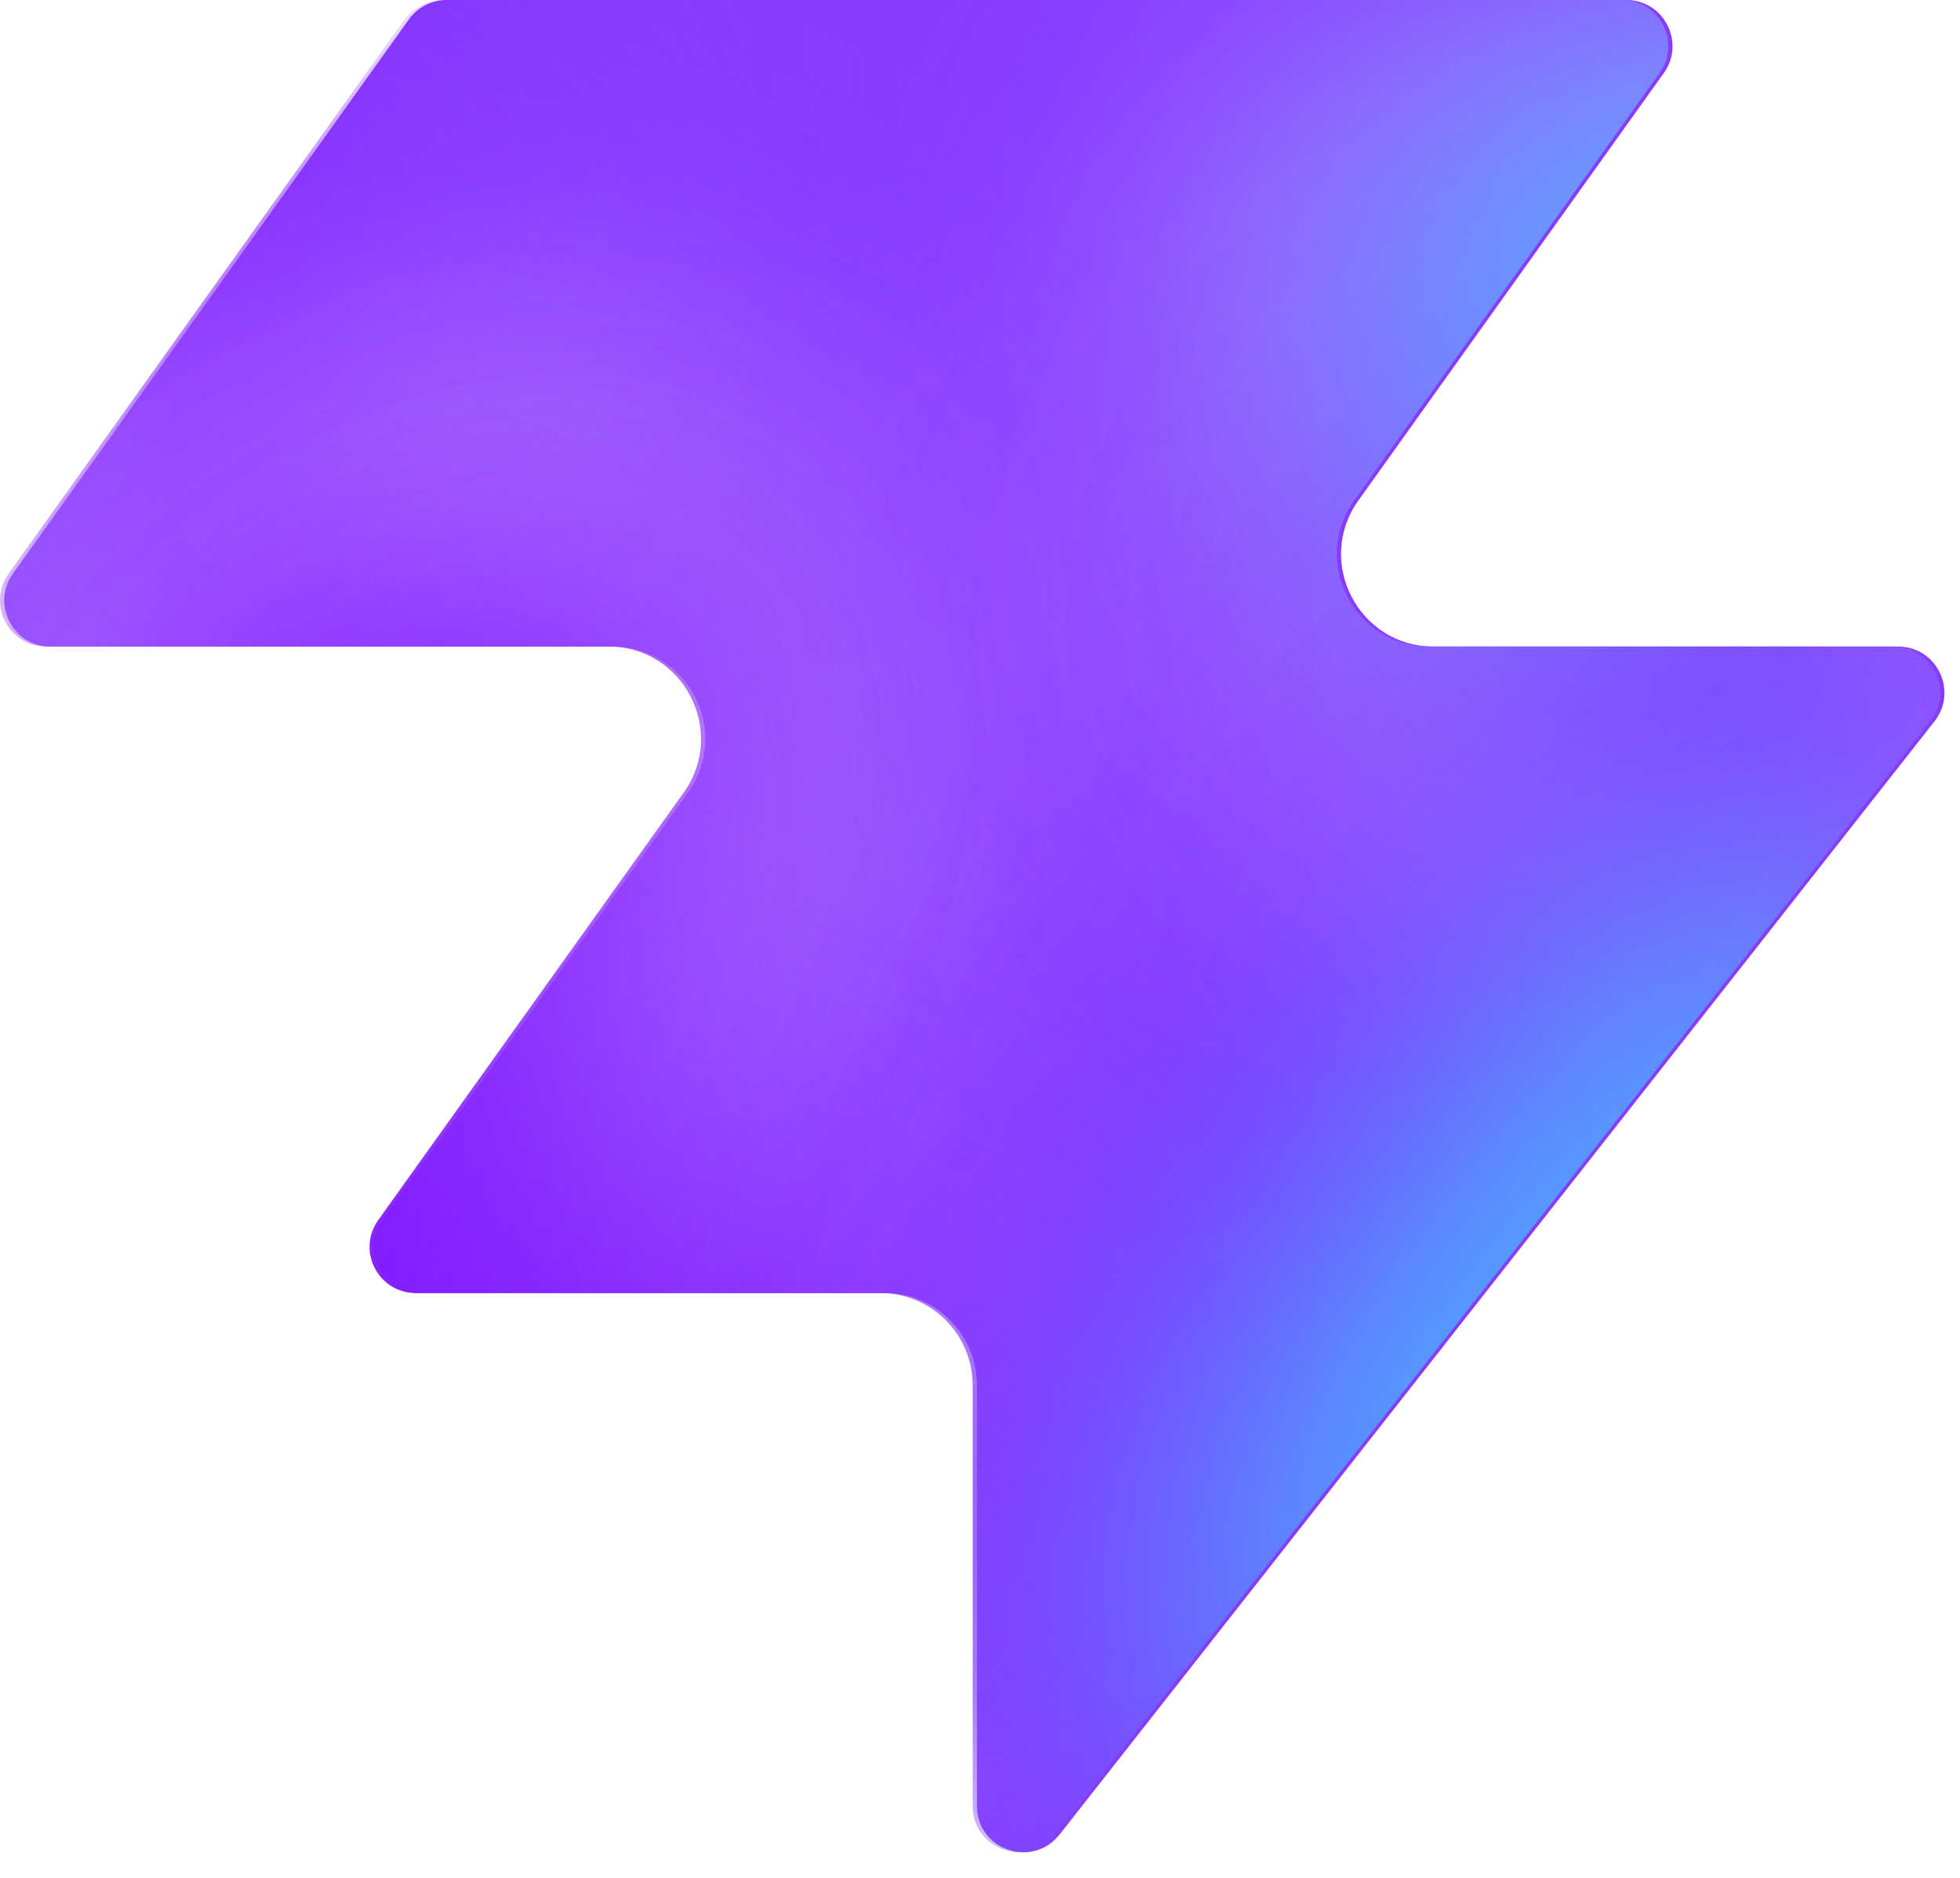
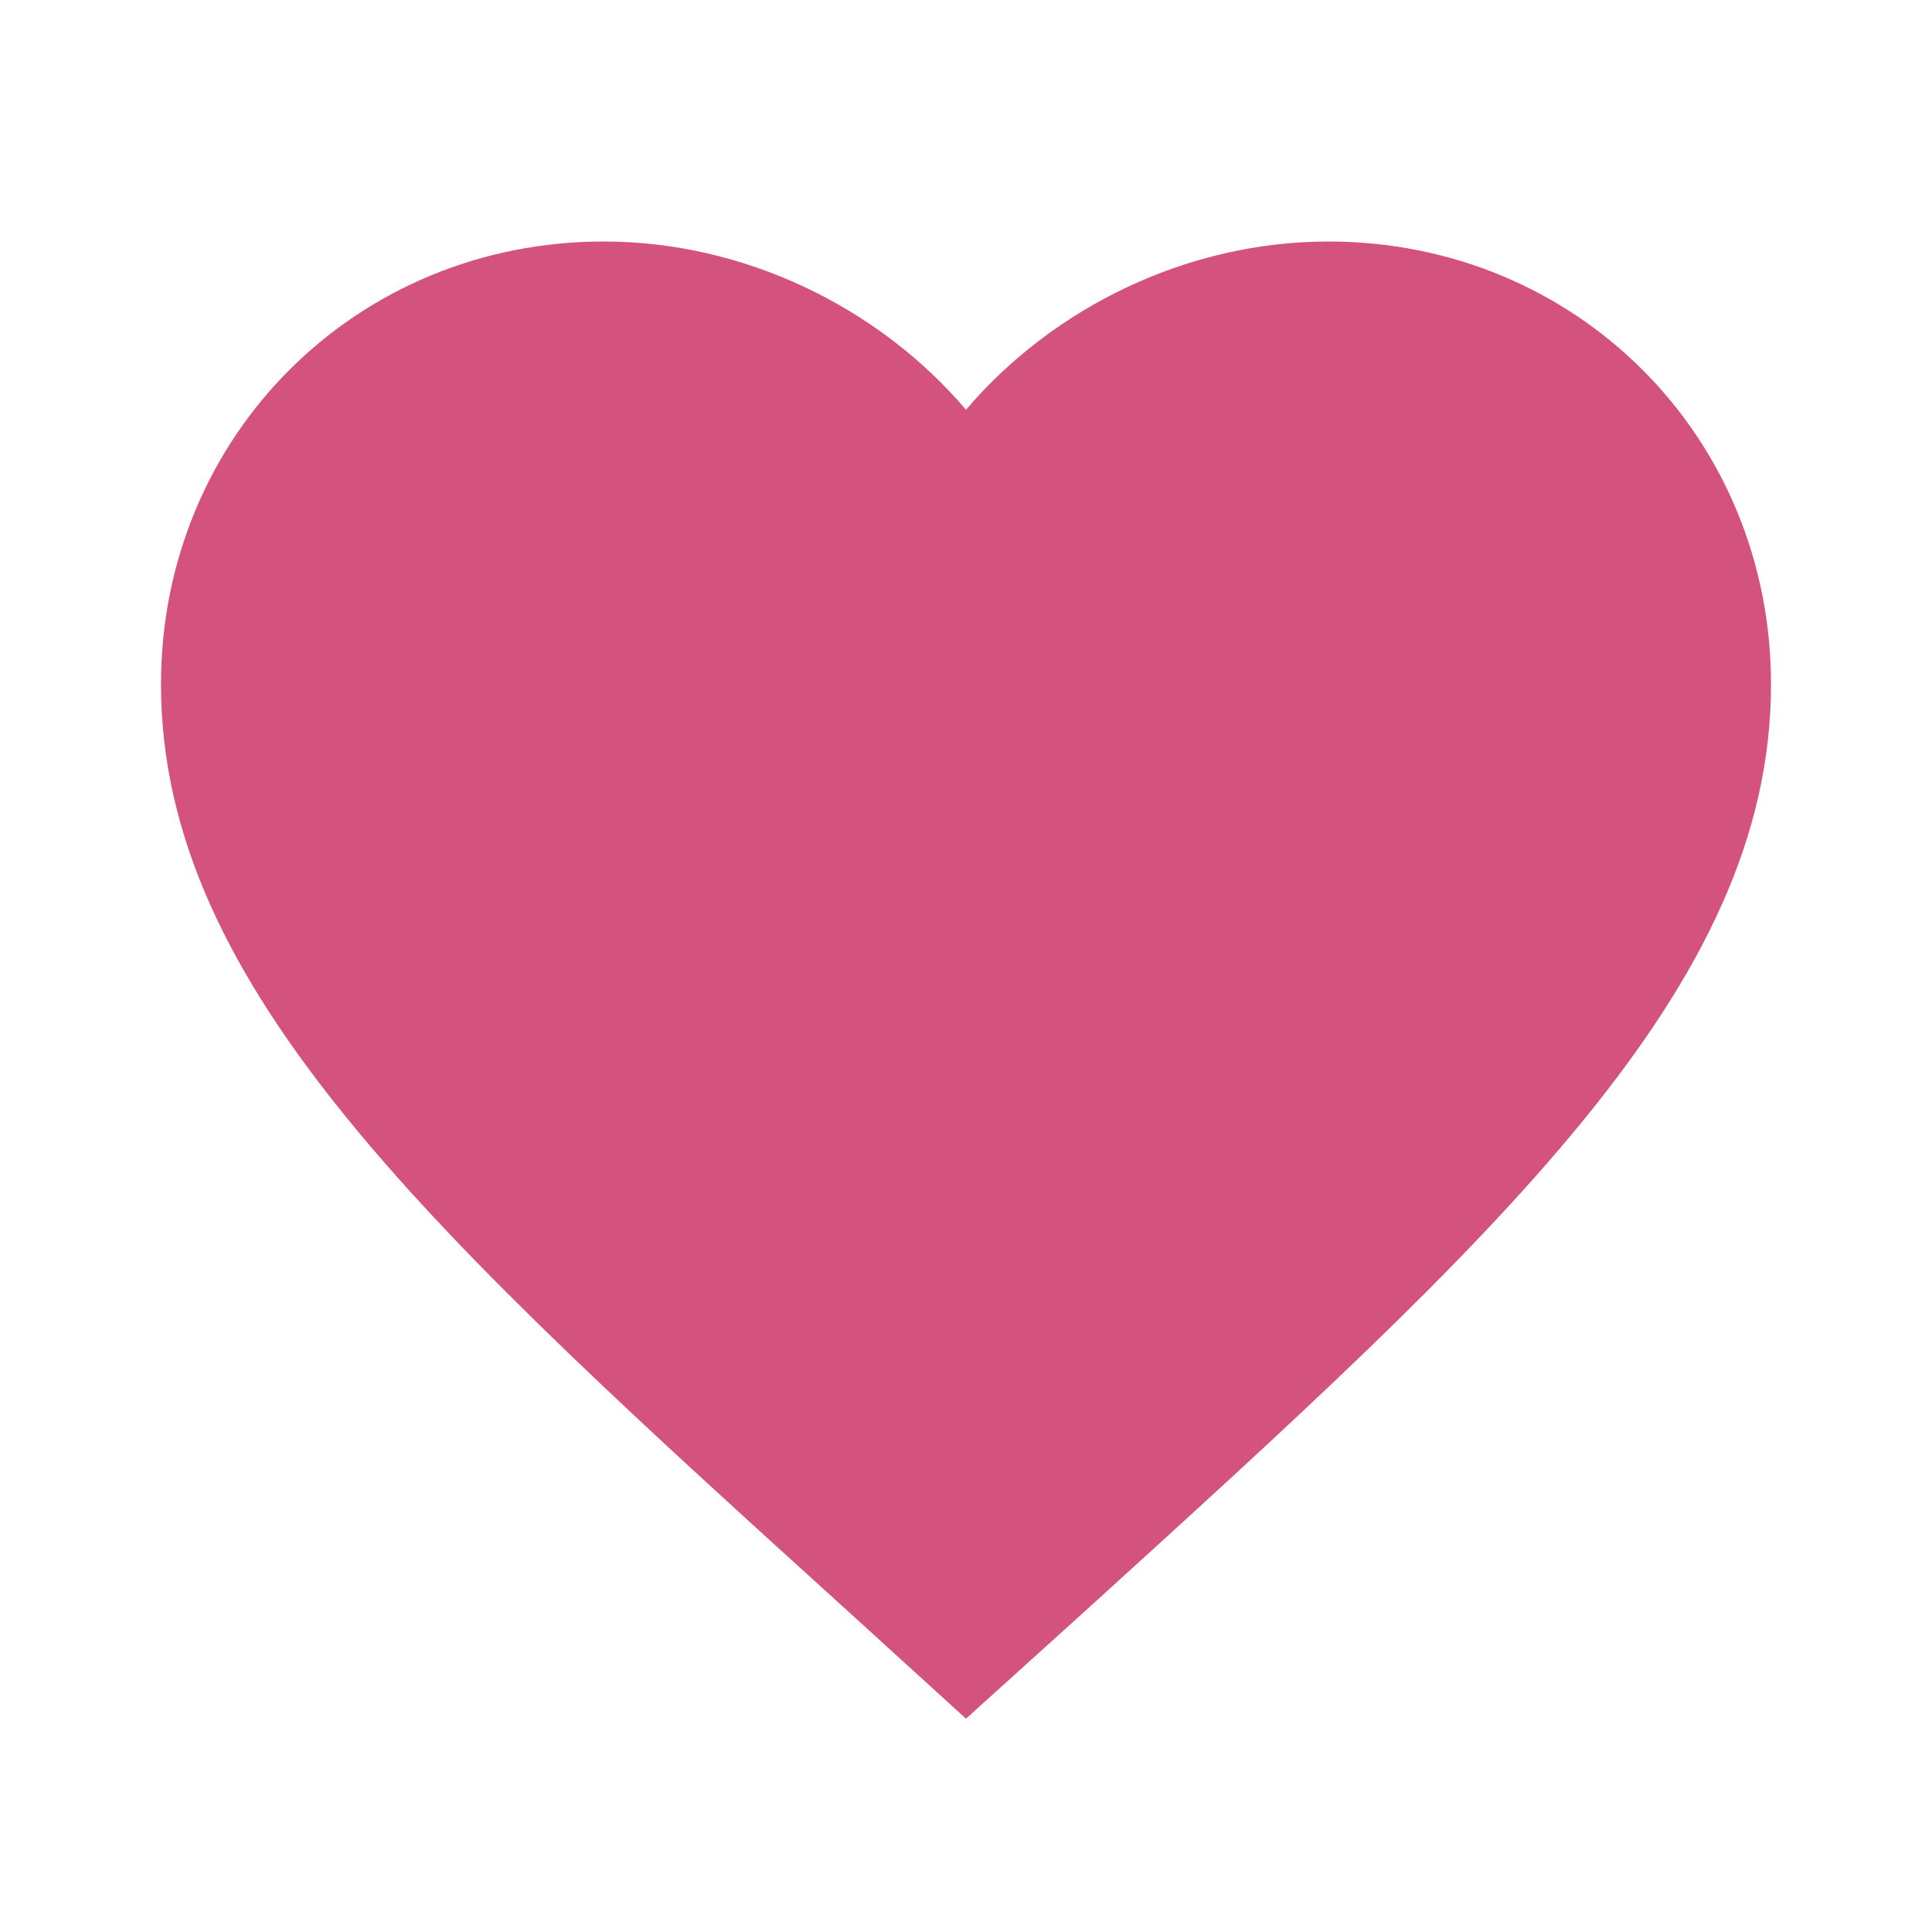
- <svg xmlns="http://www.w3.org/2000/svg" width="48" height="46" fill="none" viewBox="0 0 48 46">
-   <path fill="#863bff" d="M25.946 44.938c-.664.845-2.021.375-2.021-.698V33.937a2.26 2.26 0 0 0-2.262-2.262H10.287c-.92 0-1.456-1.04-.92-1.788l7.48-10.471c1.07-1.497 0-3.578-1.842-3.578H1.237c-.92 0-1.456-1.04-.92-1.788L10.013.474c.214-.297.556-.474.92-.474h28.894c.92 0 1.456 1.04.92 1.788l-7.48 10.471c-1.07 1.498 0 3.579 1.842 3.579h11.377c.943 0 1.473 1.088.89 1.83L25.947 44.94z" style="fill:#863bff;fill:color(display-p3 .525 .23 1);fill-opacity:1" />
-   <mask id="a" width="48" height="46" x="0" y="0" maskUnits="userSpaceOnUse" style="mask-type:alpha">
-     <path fill="#000" d="M25.842 44.938c-.664.844-2.021.375-2.021-.698V33.937a2.26 2.26 0 0 0-2.262-2.262H10.183c-.92 0-1.456-1.04-.92-1.788l7.48-10.471c1.07-1.498 0-3.579-1.842-3.579H1.133c-.92 0-1.456-1.04-.92-1.787L9.91.473c.214-.297.556-.474.92-.474h28.894c.92 0 1.456 1.04.92 1.788l-7.48 10.471c-1.07 1.498 0 3.578 1.842 3.578h11.377c.943 0 1.473 1.088.89 1.832L25.843 44.94z" style="fill:#000;fill-opacity:1" />
-   </mask>
-   <g mask="url(#a)">
-     <g filter="url(#b)">
-       <ellipse cx="5.508" cy="14.704" fill="#ede6ff" rx="5.508" ry="14.704" style="fill:#ede6ff;fill:color(display-p3 .927 .903 1);fill-opacity:1" transform="matrix(.00324 1 1 -.00324 -4.47 31.516)" />
-     </g>
-     <g filter="url(#c)">
-       <ellipse cx="10.399" cy="29.851" fill="#ede6ff" rx="10.399" ry="29.851" style="fill:#ede6ff;fill:color(display-p3 .927 .903 1);fill-opacity:1" transform="matrix(.00324 1 1 -.00324 -39.328 7.883)" />
-     </g>
-     <g filter="url(#d)">
-       <ellipse cx="5.508" cy="30.487" fill="#7e14ff" rx="5.508" ry="30.487" style="fill:#7e14ff;fill:color(display-p3 .492 .077 1);fill-opacity:1" transform="rotate(89.814 -25.913 -14.639)scale(1 -1)" />
-     </g>
-     <g filter="url(#e)">
-       <ellipse cx="5.508" cy="30.599" fill="#7e14ff" rx="5.508" ry="30.599" style="fill:#7e14ff;fill:color(display-p3 .492 .077 1);fill-opacity:1" transform="rotate(89.814 -32.644 -3.334)scale(1 -1)" />
-     </g>
-     <g filter="url(#f)">
-       <ellipse cx="5.508" cy="30.599" fill="#7e14ff" rx="5.508" ry="30.599" style="fill:#7e14ff;fill:color(display-p3 .492 .077 1);fill-opacity:1" transform="matrix(.00324 1 1 -.00324 -34.34 30.47)" />
-     </g>
-     <g filter="url(#g)">
-       <ellipse cx="14.072" cy="22.078" fill="#ede6ff" rx="14.072" ry="22.078" style="fill:#ede6ff;fill:color(display-p3 .927 .903 1);fill-opacity:1" transform="rotate(93.35 24.506 48.493)scale(-1 1)" />
-     </g>
-     <g filter="url(#h)">
-       <ellipse cx="3.47" cy="21.501" fill="#7e14ff" rx="3.47" ry="21.501" style="fill:#7e14ff;fill:color(display-p3 .492 .077 1);fill-opacity:1" transform="rotate(89.009 28.708 47.59)scale(-1 1)" />
-     </g>
-     <g filter="url(#i)">
-       <ellipse cx="3.47" cy="21.501" fill="#7e14ff" rx="3.47" ry="21.501" style="fill:#7e14ff;fill:color(display-p3 .492 .077 1);fill-opacity:1" transform="rotate(89.009 28.708 47.59)scale(-1 1)" />
-     </g>
-     <g filter="url(#j)">
-       <ellipse cx=".387" cy="8.972" fill="#7e14ff" rx="4.407" ry="29.108" style="fill:#7e14ff;fill:color(display-p3 .492 .077 1);fill-opacity:1" transform="rotate(39.51 .387 8.972)" />
-     </g>
-     <g filter="url(#k)">
-       <ellipse cx="47.523" cy="-6.092" fill="#7e14ff" rx="4.407" ry="29.108" style="fill:#7e14ff;fill:color(display-p3 .492 .077 1);fill-opacity:1" transform="rotate(37.892 47.523 -6.092)" />
-     </g>
-     <g filter="url(#l)">
-       <ellipse cx="41.412" cy="6.333" fill="#47bfff" rx="5.971" ry="9.665" style="fill:#47bfff;fill:color(display-p3 .28 .748 1);fill-opacity:1" transform="rotate(37.892 41.412 6.333)" />
-     </g>
-     <g filter="url(#m)">
-       <ellipse cx="-1.879" cy="38.332" fill="#7e14ff" rx="4.407" ry="29.108" style="fill:#7e14ff;fill:color(display-p3 .492 .077 1);fill-opacity:1" transform="rotate(37.892 -1.88 38.332)" />
-     </g>
-     <g filter="url(#n)">
-       <ellipse cx="-1.879" cy="38.332" fill="#7e14ff" rx="4.407" ry="29.108" style="fill:#7e14ff;fill:color(display-p3 .492 .077 1);fill-opacity:1" transform="rotate(37.892 -1.88 38.332)" />
-     </g>
-     <g filter="url(#o)">
-       <ellipse cx="35.651" cy="29.907" fill="#7e14ff" rx="4.407" ry="29.108" style="fill:#7e14ff;fill:color(display-p3 .492 .077 1);fill-opacity:1" transform="rotate(37.892 35.651 29.907)" />
-     </g>
-     <g filter="url(#p)">
-       <ellipse cx="38.418" cy="32.4" fill="#47bfff" rx="5.971" ry="15.297" style="fill:#47bfff;fill:color(display-p3 .28 .748 1);fill-opacity:1" transform="rotate(37.892 38.418 32.4)" />
-     </g>
-   </g>
-   <defs>
-     <filter id="b" width="60.045" height="41.654" x="-19.77" y="16.149" color-interpolation-filters="sRGB" filterUnits="userSpaceOnUse">
-       <feFlood flood-opacity="0" result="BackgroundImageFix" />
-       <feBlend in="SourceGraphic" in2="BackgroundImageFix" result="shape" />
-       <feGaussianBlur result="effect1_foregroundBlur_2002_17158" stdDeviation="7.659" />
-     </filter>
-     <filter id="c" width="90.34" height="51.437" x="-54.613" y="-7.533" color-interpolation-filters="sRGB" filterUnits="userSpaceOnUse">
-       <feFlood flood-opacity="0" result="BackgroundImageFix" />
-       <feBlend in="SourceGraphic" in2="BackgroundImageFix" result="shape" />
-       <feGaussianBlur result="effect1_foregroundBlur_2002_17158" stdDeviation="7.659" />
-     </filter>
-     <filter id="d" width="79.355" height="29.4" x="-49.64" y="2.03" color-interpolation-filters="sRGB" filterUnits="userSpaceOnUse">
-       <feFlood flood-opacity="0" result="BackgroundImageFix" />
-       <feBlend in="SourceGraphic" in2="BackgroundImageFix" result="shape" />
-       <feGaussianBlur result="effect1_foregroundBlur_2002_17158" stdDeviation="4.596" />
-     </filter>
-     <filter id="e" width="79.579" height="29.4" x="-45.045" y="20.029" color-interpolation-filters="sRGB" filterUnits="userSpaceOnUse">
-       <feFlood flood-opacity="0" result="BackgroundImageFix" />
-       <feBlend in="SourceGraphic" in2="BackgroundImageFix" result="shape" />
-       <feGaussianBlur result="effect1_foregroundBlur_2002_17158" stdDeviation="4.596" />
-     </filter>
-     <filter id="f" width="79.579" height="29.4" x="-43.513" y="21.178" color-interpolation-filters="sRGB" filterUnits="userSpaceOnUse">
-       <feFlood flood-opacity="0" result="BackgroundImageFix" />
-       <feBlend in="SourceGraphic" in2="BackgroundImageFix" result="shape" />
-       <feGaussianBlur result="effect1_foregroundBlur_2002_17158" stdDeviation="4.596" />
-     </filter>
-     <filter id="g" width="74.749" height="58.852" x="15.756" y="-17.901" color-interpolation-filters="sRGB" filterUnits="userSpaceOnUse">
-       <feFlood flood-opacity="0" result="BackgroundImageFix" />
-       <feBlend in="SourceGraphic" in2="BackgroundImageFix" result="shape" />
-       <feGaussianBlur result="effect1_foregroundBlur_2002_17158" stdDeviation="7.659" />
-     </filter>
-     <filter id="h" width="61.377" height="25.362" x="23.548" y="2.284" color-interpolation-filters="sRGB" filterUnits="userSpaceOnUse">
-       <feFlood flood-opacity="0" result="BackgroundImageFix" />
-       <feBlend in="SourceGraphic" in2="BackgroundImageFix" result="shape" />
-       <feGaussianBlur result="effect1_foregroundBlur_2002_17158" stdDeviation="4.596" />
-     </filter>
-     <filter id="i" width="61.377" height="25.362" x="23.548" y="2.284" color-interpolation-filters="sRGB" filterUnits="userSpaceOnUse">
-       <feFlood flood-opacity="0" result="BackgroundImageFix" />
-       <feBlend in="SourceGraphic" in2="BackgroundImageFix" result="shape" />
-       <feGaussianBlur result="effect1_foregroundBlur_2002_17158" stdDeviation="4.596" />
-     </filter>
-     <filter id="j" width="56.045" height="63.649" x="-27.636" y="-22.853" color-interpolation-filters="sRGB" filterUnits="userSpaceOnUse">
-       <feFlood flood-opacity="0" result="BackgroundImageFix" />
-       <feBlend in="SourceGraphic" in2="BackgroundImageFix" result="shape" />
-       <feGaussianBlur result="effect1_foregroundBlur_2002_17158" stdDeviation="4.596" />
-     </filter>
-     <filter id="k" width="54.814" height="64.646" x="20.116" y="-38.415" color-interpolation-filters="sRGB" filterUnits="userSpaceOnUse">
-       <feFlood flood-opacity="0" result="BackgroundImageFix" />
-       <feBlend in="SourceGraphic" in2="BackgroundImageFix" result="shape" />
-       <feGaussianBlur result="effect1_foregroundBlur_2002_17158" stdDeviation="4.596" />
-     </filter>
-     <filter id="l" width="33.541" height="35.313" x="24.641" y="-11.323" color-interpolation-filters="sRGB" filterUnits="userSpaceOnUse">
-       <feFlood flood-opacity="0" result="BackgroundImageFix" />
-       <feBlend in="SourceGraphic" in2="BackgroundImageFix" result="shape" />
-       <feGaussianBlur result="effect1_foregroundBlur_2002_17158" stdDeviation="4.596" />
-     </filter>
-     <filter id="m" width="54.814" height="64.646" x="-29.286" y="6.009" color-interpolation-filters="sRGB" filterUnits="userSpaceOnUse">
-       <feFlood flood-opacity="0" result="BackgroundImageFix" />
-       <feBlend in="SourceGraphic" in2="BackgroundImageFix" result="shape" />
-       <feGaussianBlur result="effect1_foregroundBlur_2002_17158" stdDeviation="4.596" />
-     </filter>
-     <filter id="n" width="54.814" height="64.646" x="-29.286" y="6.009" color-interpolation-filters="sRGB" filterUnits="userSpaceOnUse">
-       <feFlood flood-opacity="0" result="BackgroundImageFix" />
-       <feBlend in="SourceGraphic" in2="BackgroundImageFix" result="shape" />
-       <feGaussianBlur result="effect1_foregroundBlur_2002_17158" stdDeviation="4.596" />
-     </filter>
-     <filter id="o" width="54.814" height="64.646" x="8.244" y="-2.416" color-interpolation-filters="sRGB" filterUnits="userSpaceOnUse">
-       <feFlood flood-opacity="0" result="BackgroundImageFix" />
-       <feBlend in="SourceGraphic" in2="BackgroundImageFix" result="shape" />
-       <feGaussianBlur result="effect1_foregroundBlur_2002_17158" stdDeviation="4.596" />
-     </filter>
-     <filter id="p" width="39.409" height="43.623" x="18.713" y="10.588" color-interpolation-filters="sRGB" filterUnits="userSpaceOnUse">
-       <feFlood flood-opacity="0" result="BackgroundImageFix" />
-       <feBlend in="SourceGraphic" in2="BackgroundImageFix" result="shape" />
-       <feGaussianBlur result="effect1_foregroundBlur_2002_17158" stdDeviation="4.596" />
-     </filter>
-   </defs>
+ <svg xmlns="http://www.w3.org/2000/svg" viewBox="0 0 24 24">
+   <path fill="#D4537E" d="M12 21.35l-1.45-1.32C5.4 15.36 2 12.28 2 8.5 2 5.42 4.42 3 7.5 3c1.74 0 3.41.81 4.5 2.09C13.09 3.81 14.76 3 16.5 3 19.58 3 22 5.42 22 8.5c0 3.78-3.4 6.86-8.55 11.54L12 21.35z" />
</svg>
